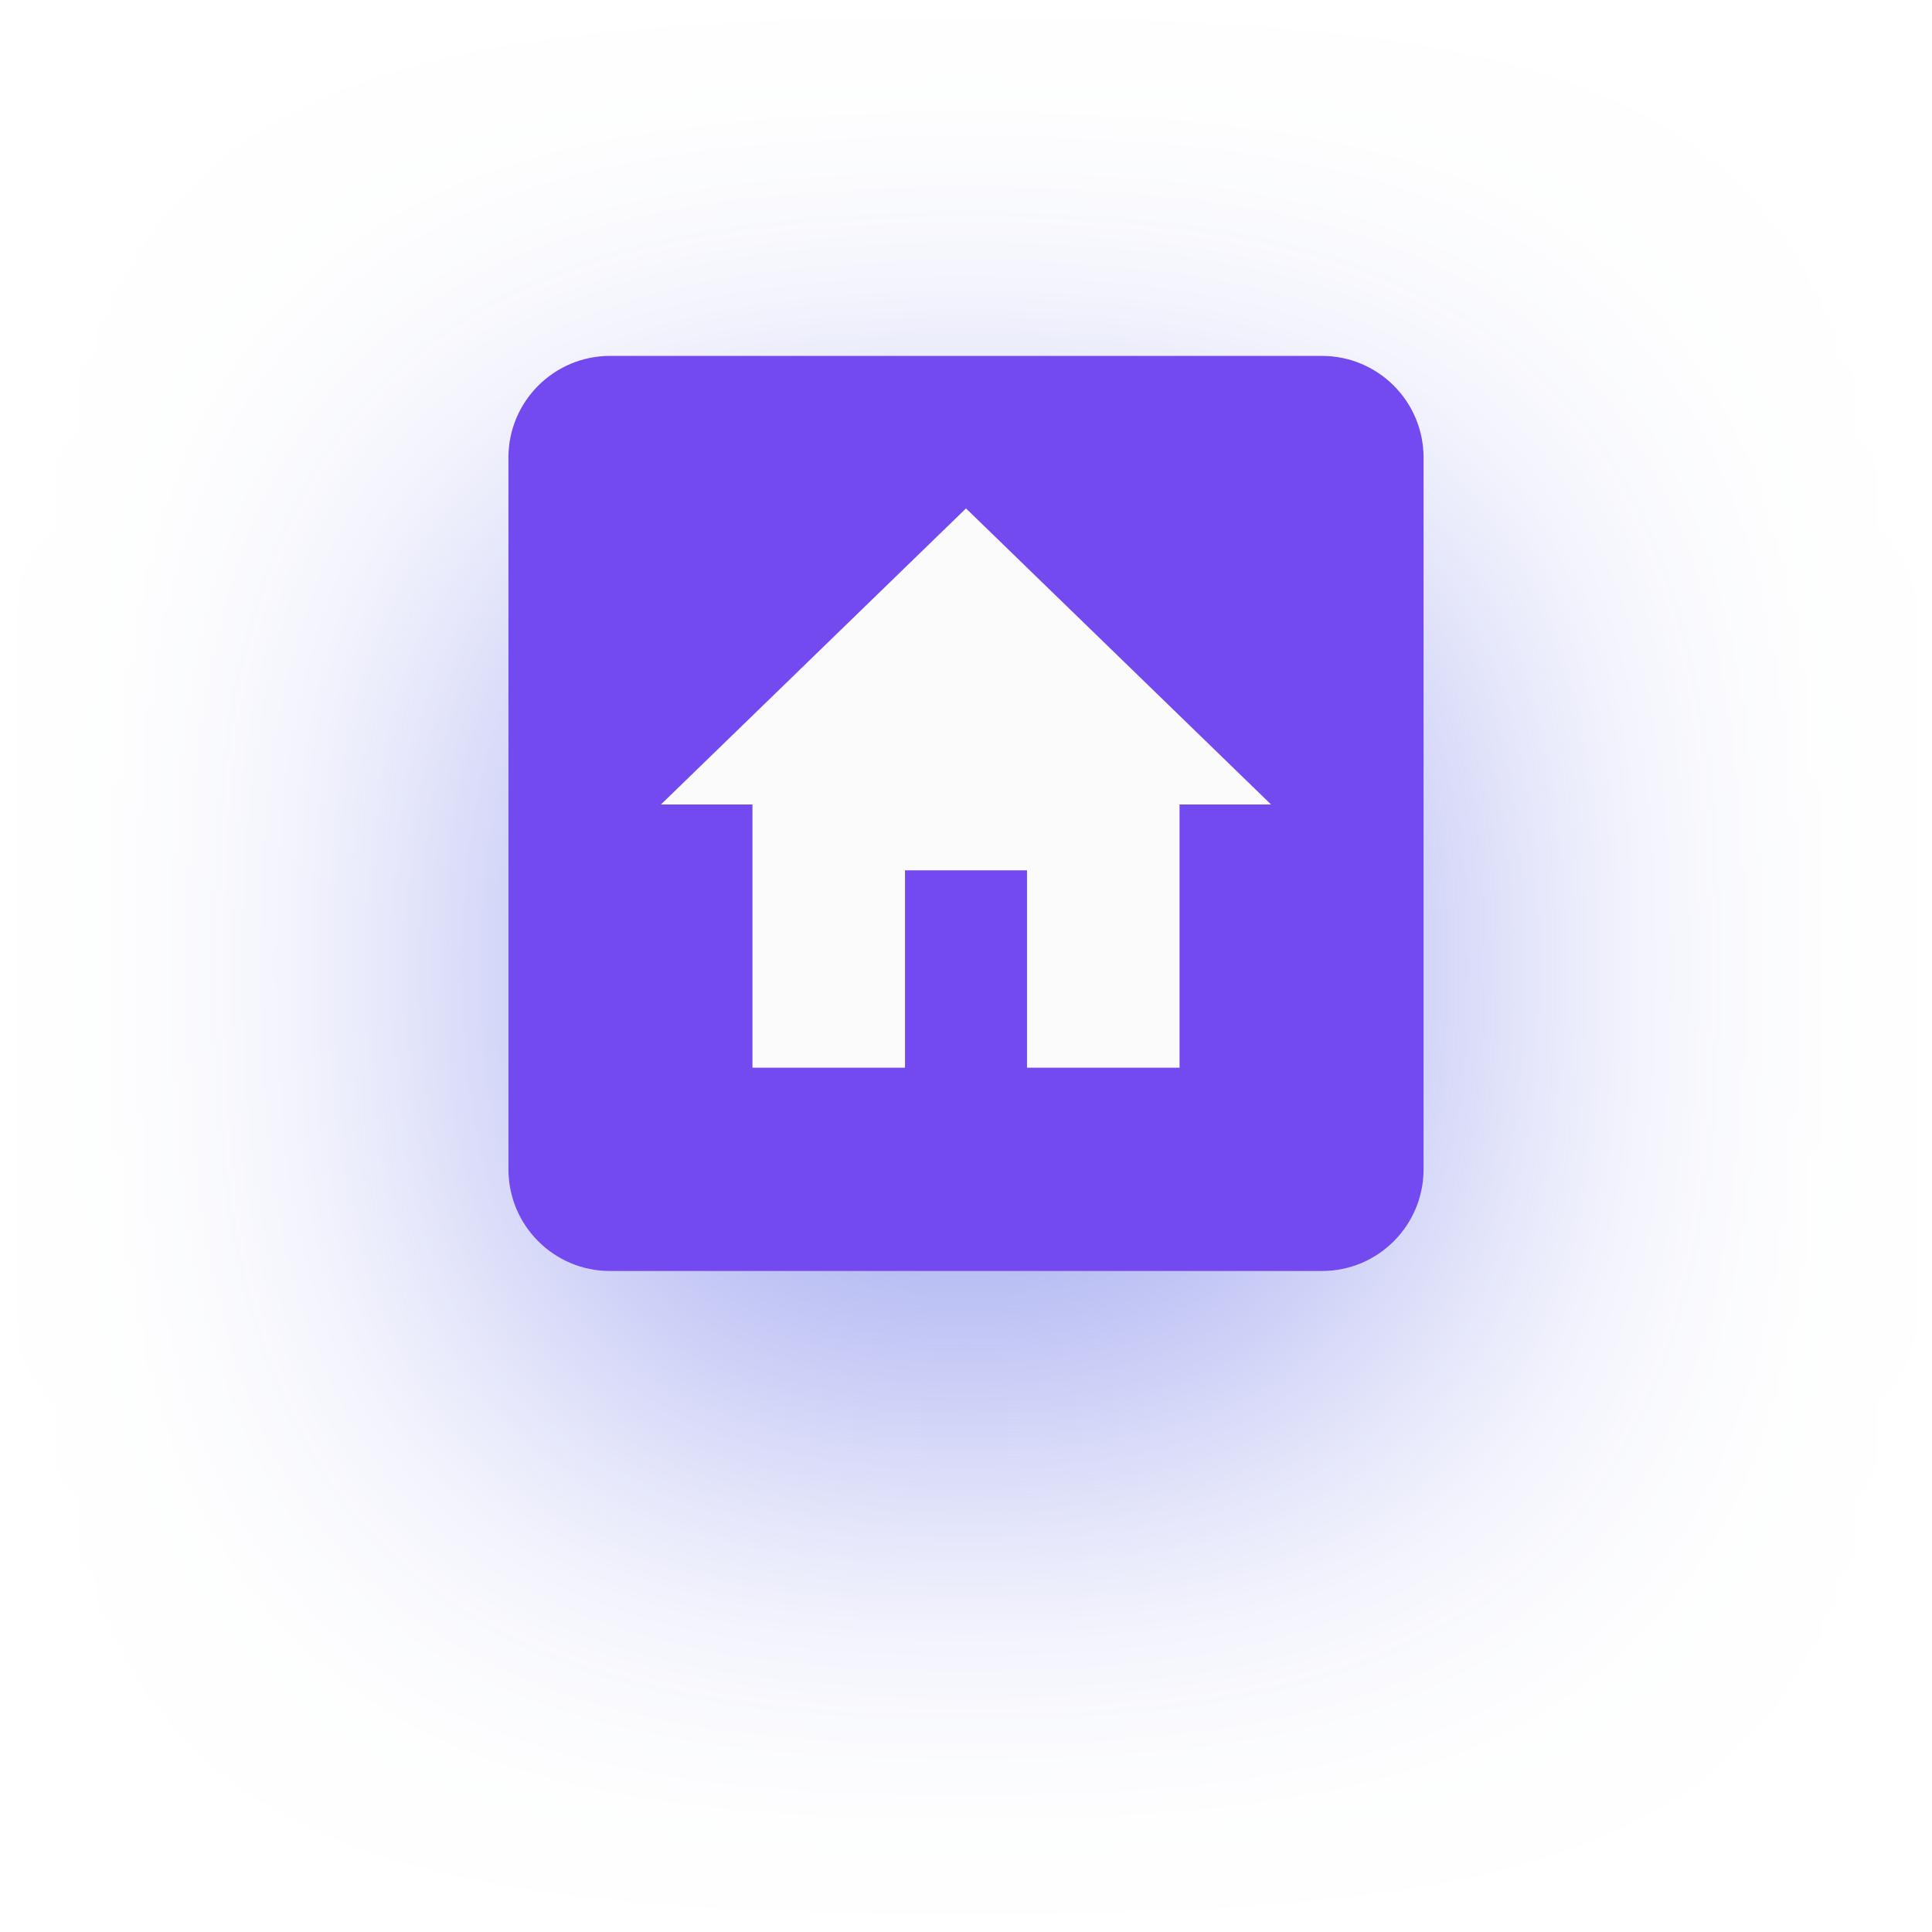
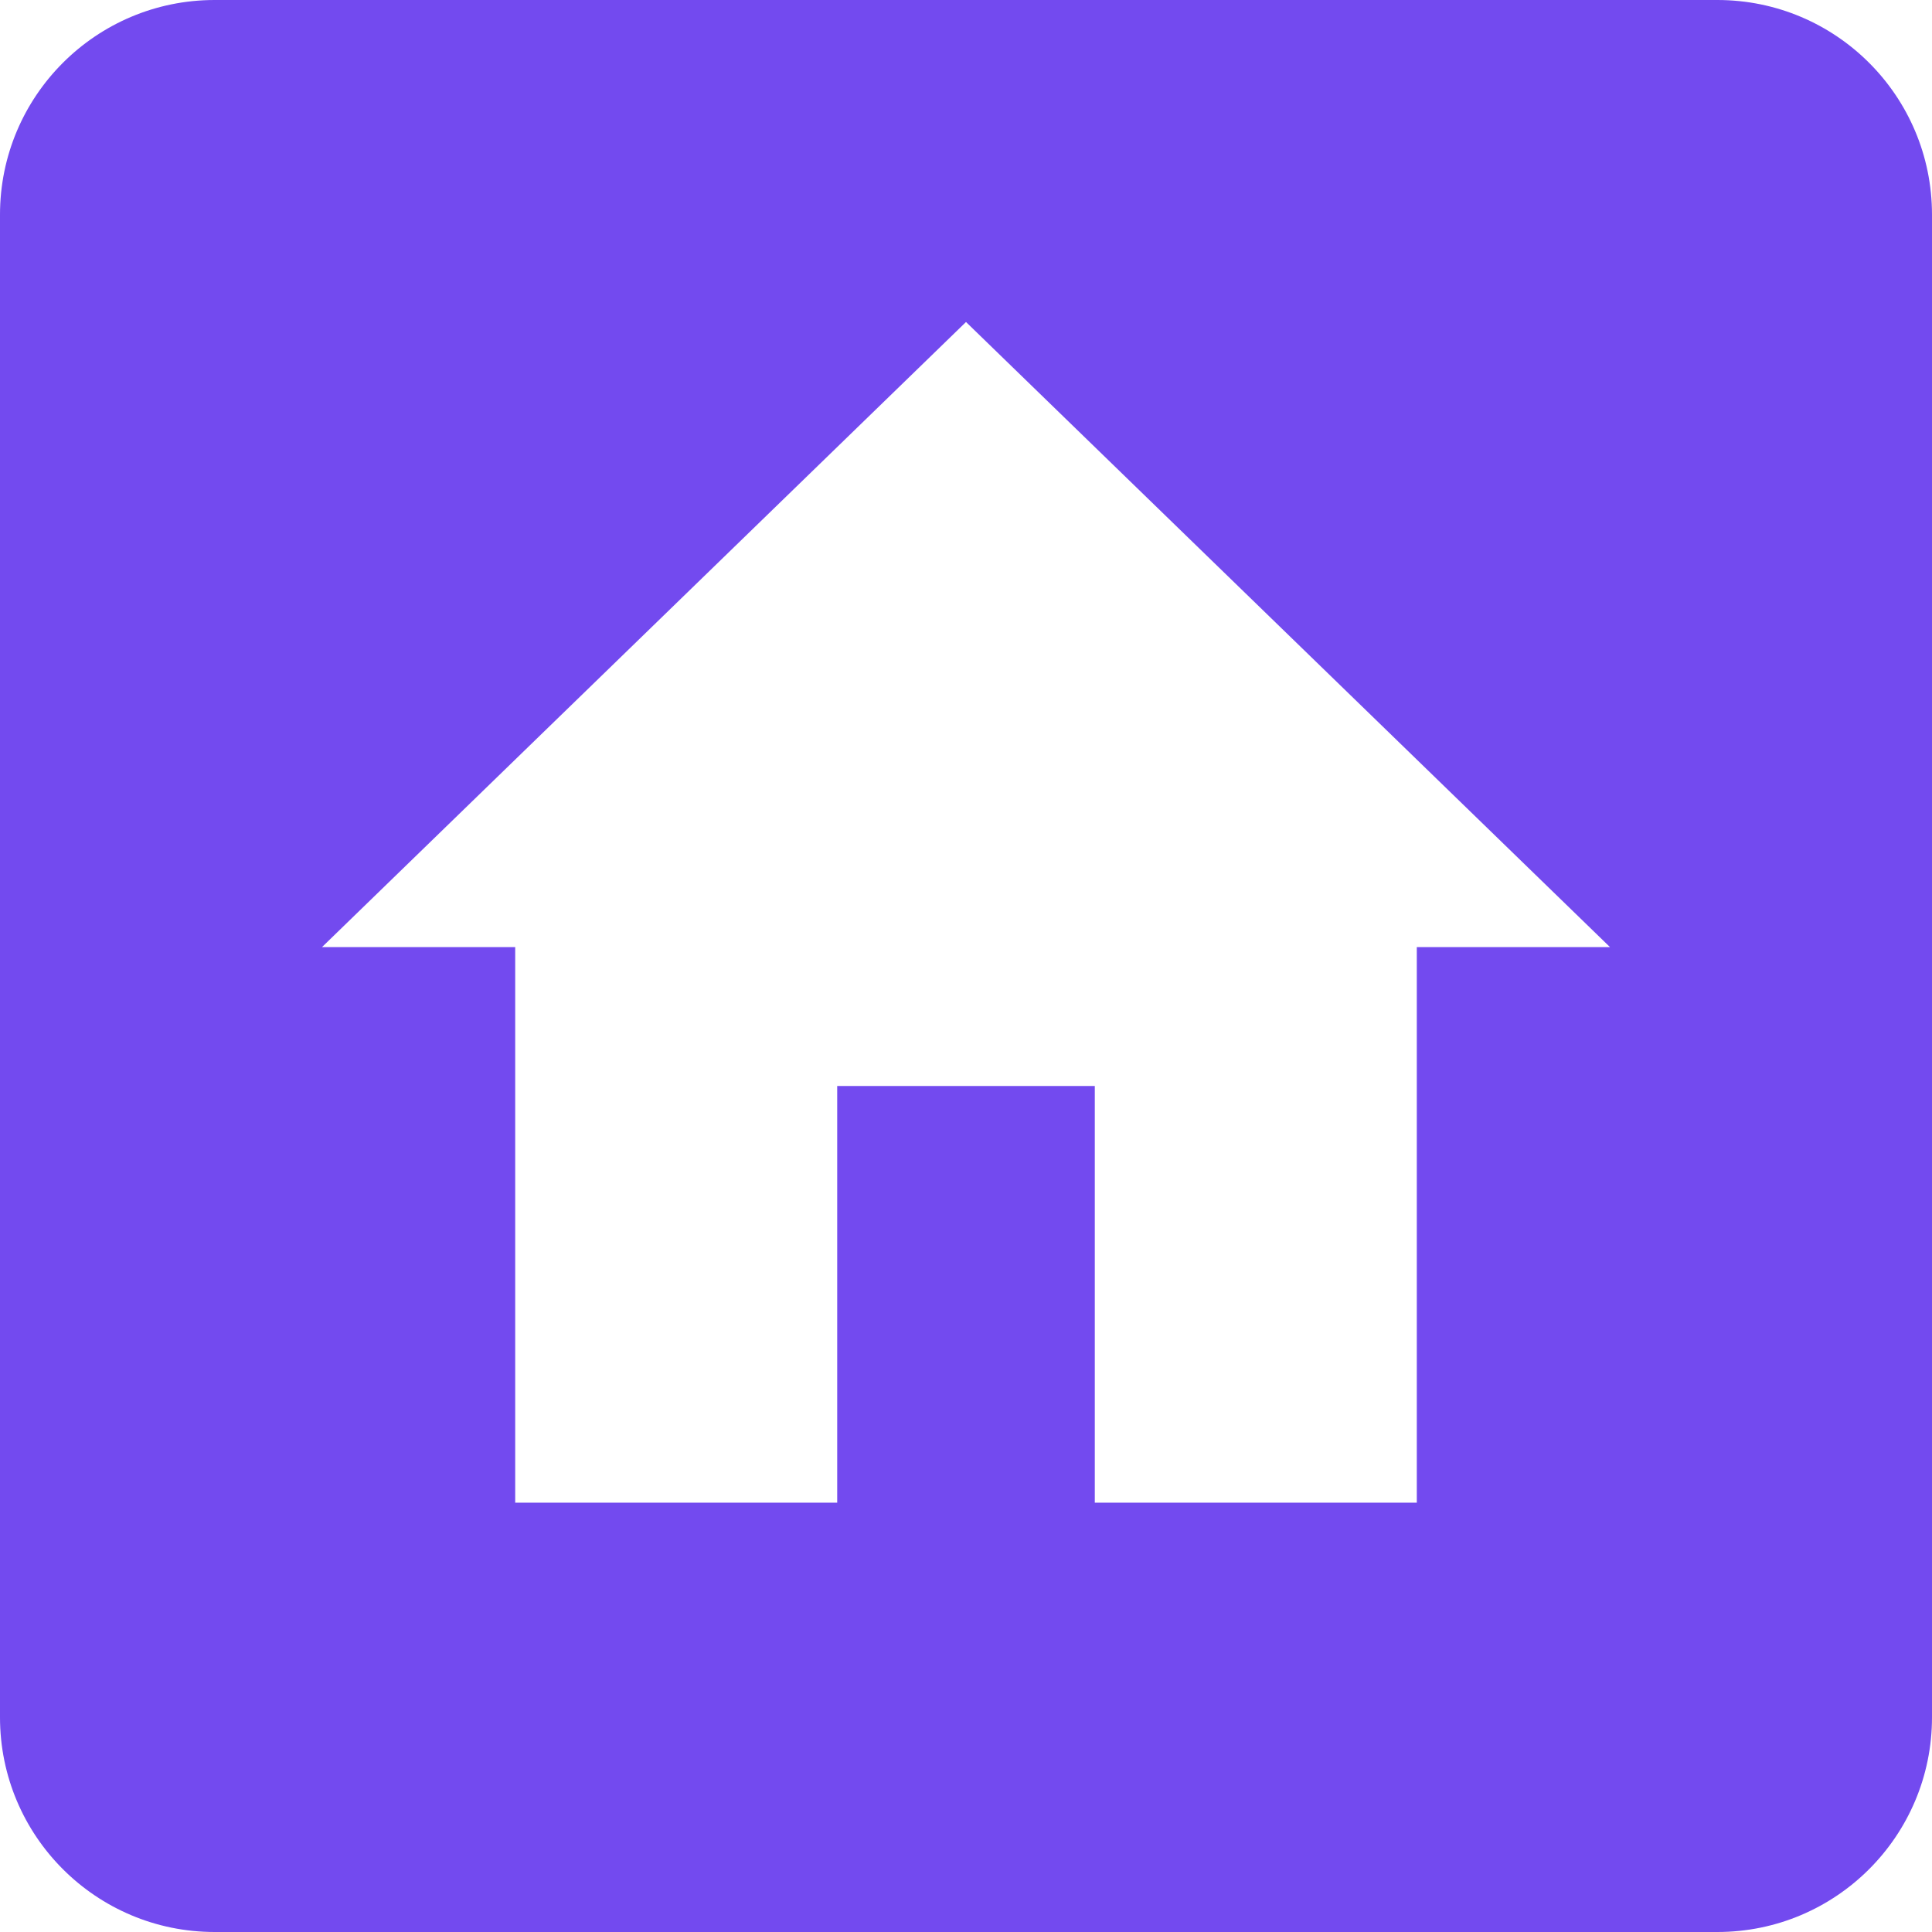
- <svg xmlns="http://www.w3.org/2000/svg" width="38" height="38" viewBox="0 0 38 38" fill="none">
-   <g filter="url(#filter0_d_15_286)">
-     <rect x="10" y="7" width="18" height="18" rx="2" fill="#FBFBFB" />
-     <path fill-rule="evenodd" clip-rule="evenodd" d="M12 7C10.895 7 10 7.895 10 9V23C10 24.105 10.895 25 12 25H26C27.105 25 28 24.105 28 23V9C28 7.895 27.105 7 26 7H12ZM17.8 17.118V21H14.8V15.823H13L19 10L25 15.823H23.2V21H20.2V17.118H17.8Z" fill="#734AEF" />
-   </g>
-   <defs>
-     <filter id="filter0_d_15_286" x="-3" y="-3" width="44" height="44" filterUnits="userSpaceOnUse" color-interpolation-filters="sRGB">
-       <feFlood flood-opacity="0" result="BackgroundImageFix" />
-       <feColorMatrix in="SourceAlpha" type="matrix" values="0 0 0 0 0 0 0 0 0 0 0 0 0 0 0 0 0 0 127 0" result="hardAlpha" />
-       <feOffset dy="3" />
-       <feGaussianBlur stdDeviation="5" />
-       <feColorMatrix type="matrix" values="0 0 0 0 0.29 0 0 0 0 0.337 0 0 0 0 0.886 0 0 0 0.5 0" />
-       <feBlend mode="normal" in2="BackgroundImageFix" result="effect1_dropShadow_15_286" />
-       <feBlend mode="normal" in="SourceGraphic" in2="effect1_dropShadow_15_286" result="shape" />
-     </filter>
-   </defs>
+ <svg xmlns="http://www.w3.org/2000/svg" width="18" height="18" viewBox="0 0 18 18" fill="none">
+   <path fill-rule="evenodd" clip-rule="evenodd" d="M2 0C0.895 0 0 0.895 0 2V16C0 17.105 0.895 18 2 18H16C17.105 18 18 17.105 18 16V2C18 0.895 17.105 0 16 0H2ZM7.8 10.118V14H4.8V8.824H3L9 3L15 8.824H13.2V14H10.2V10.118H7.8Z" fill="#734AEF" />
</svg>
